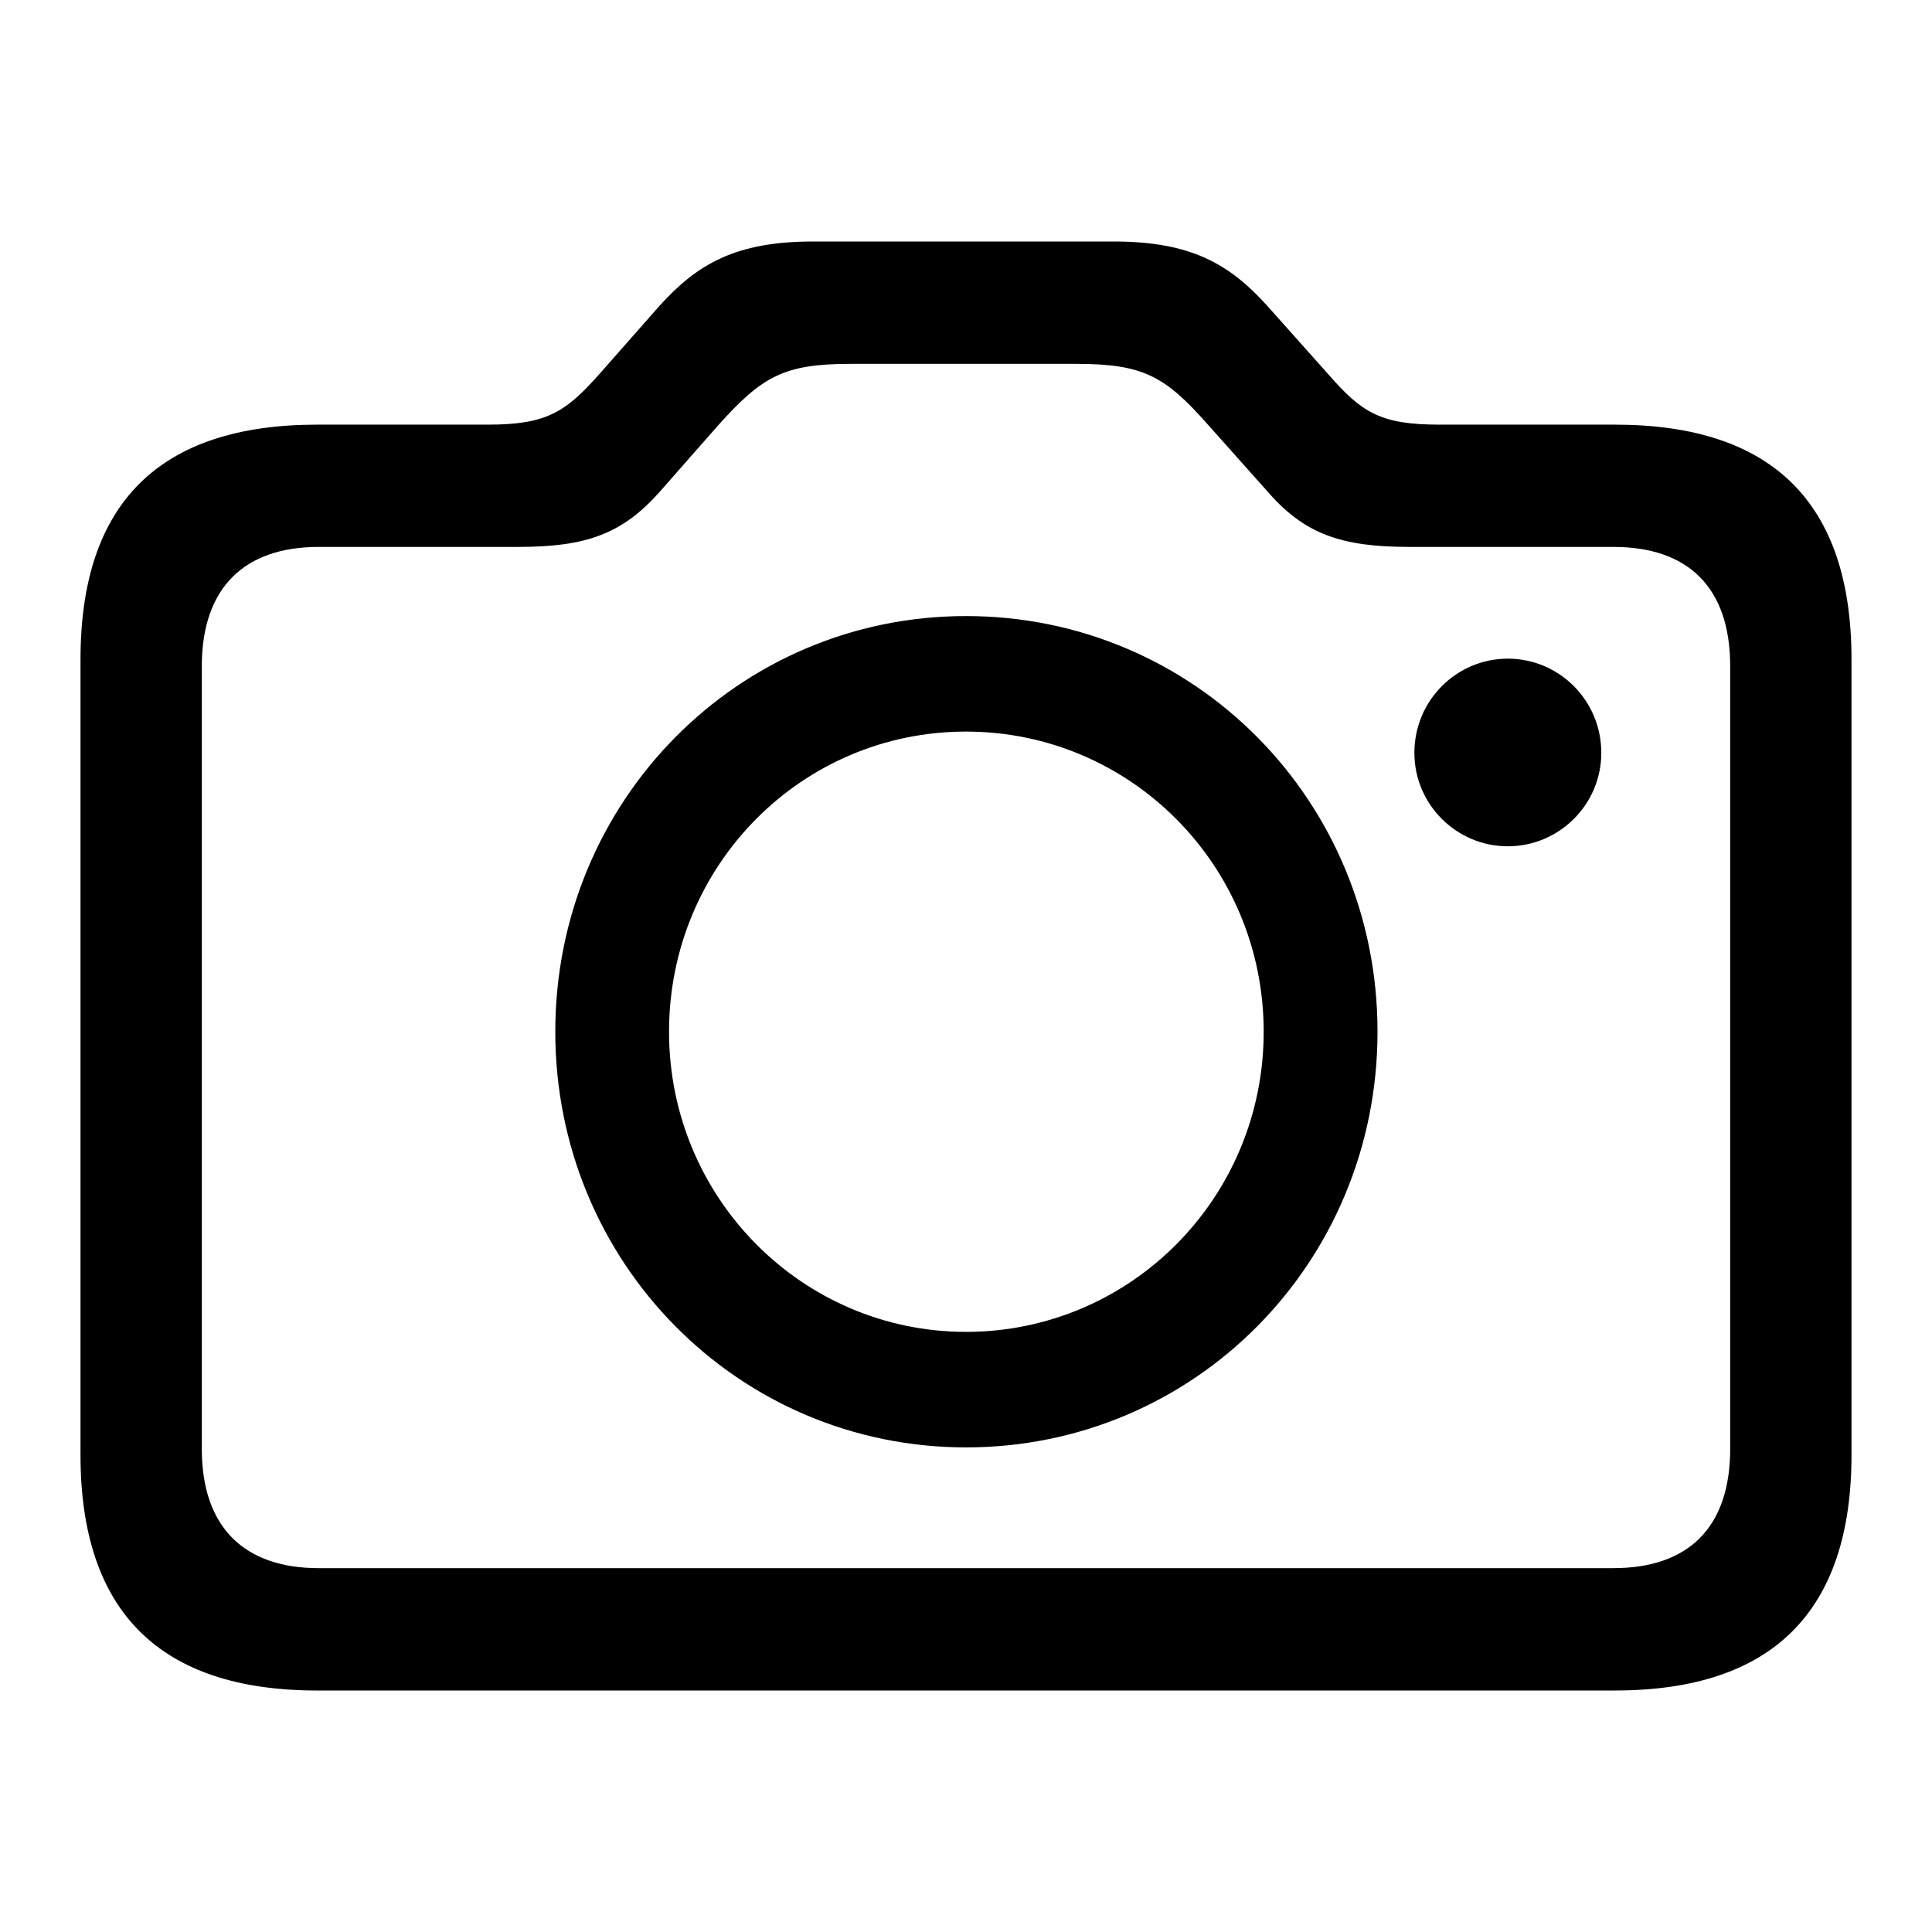
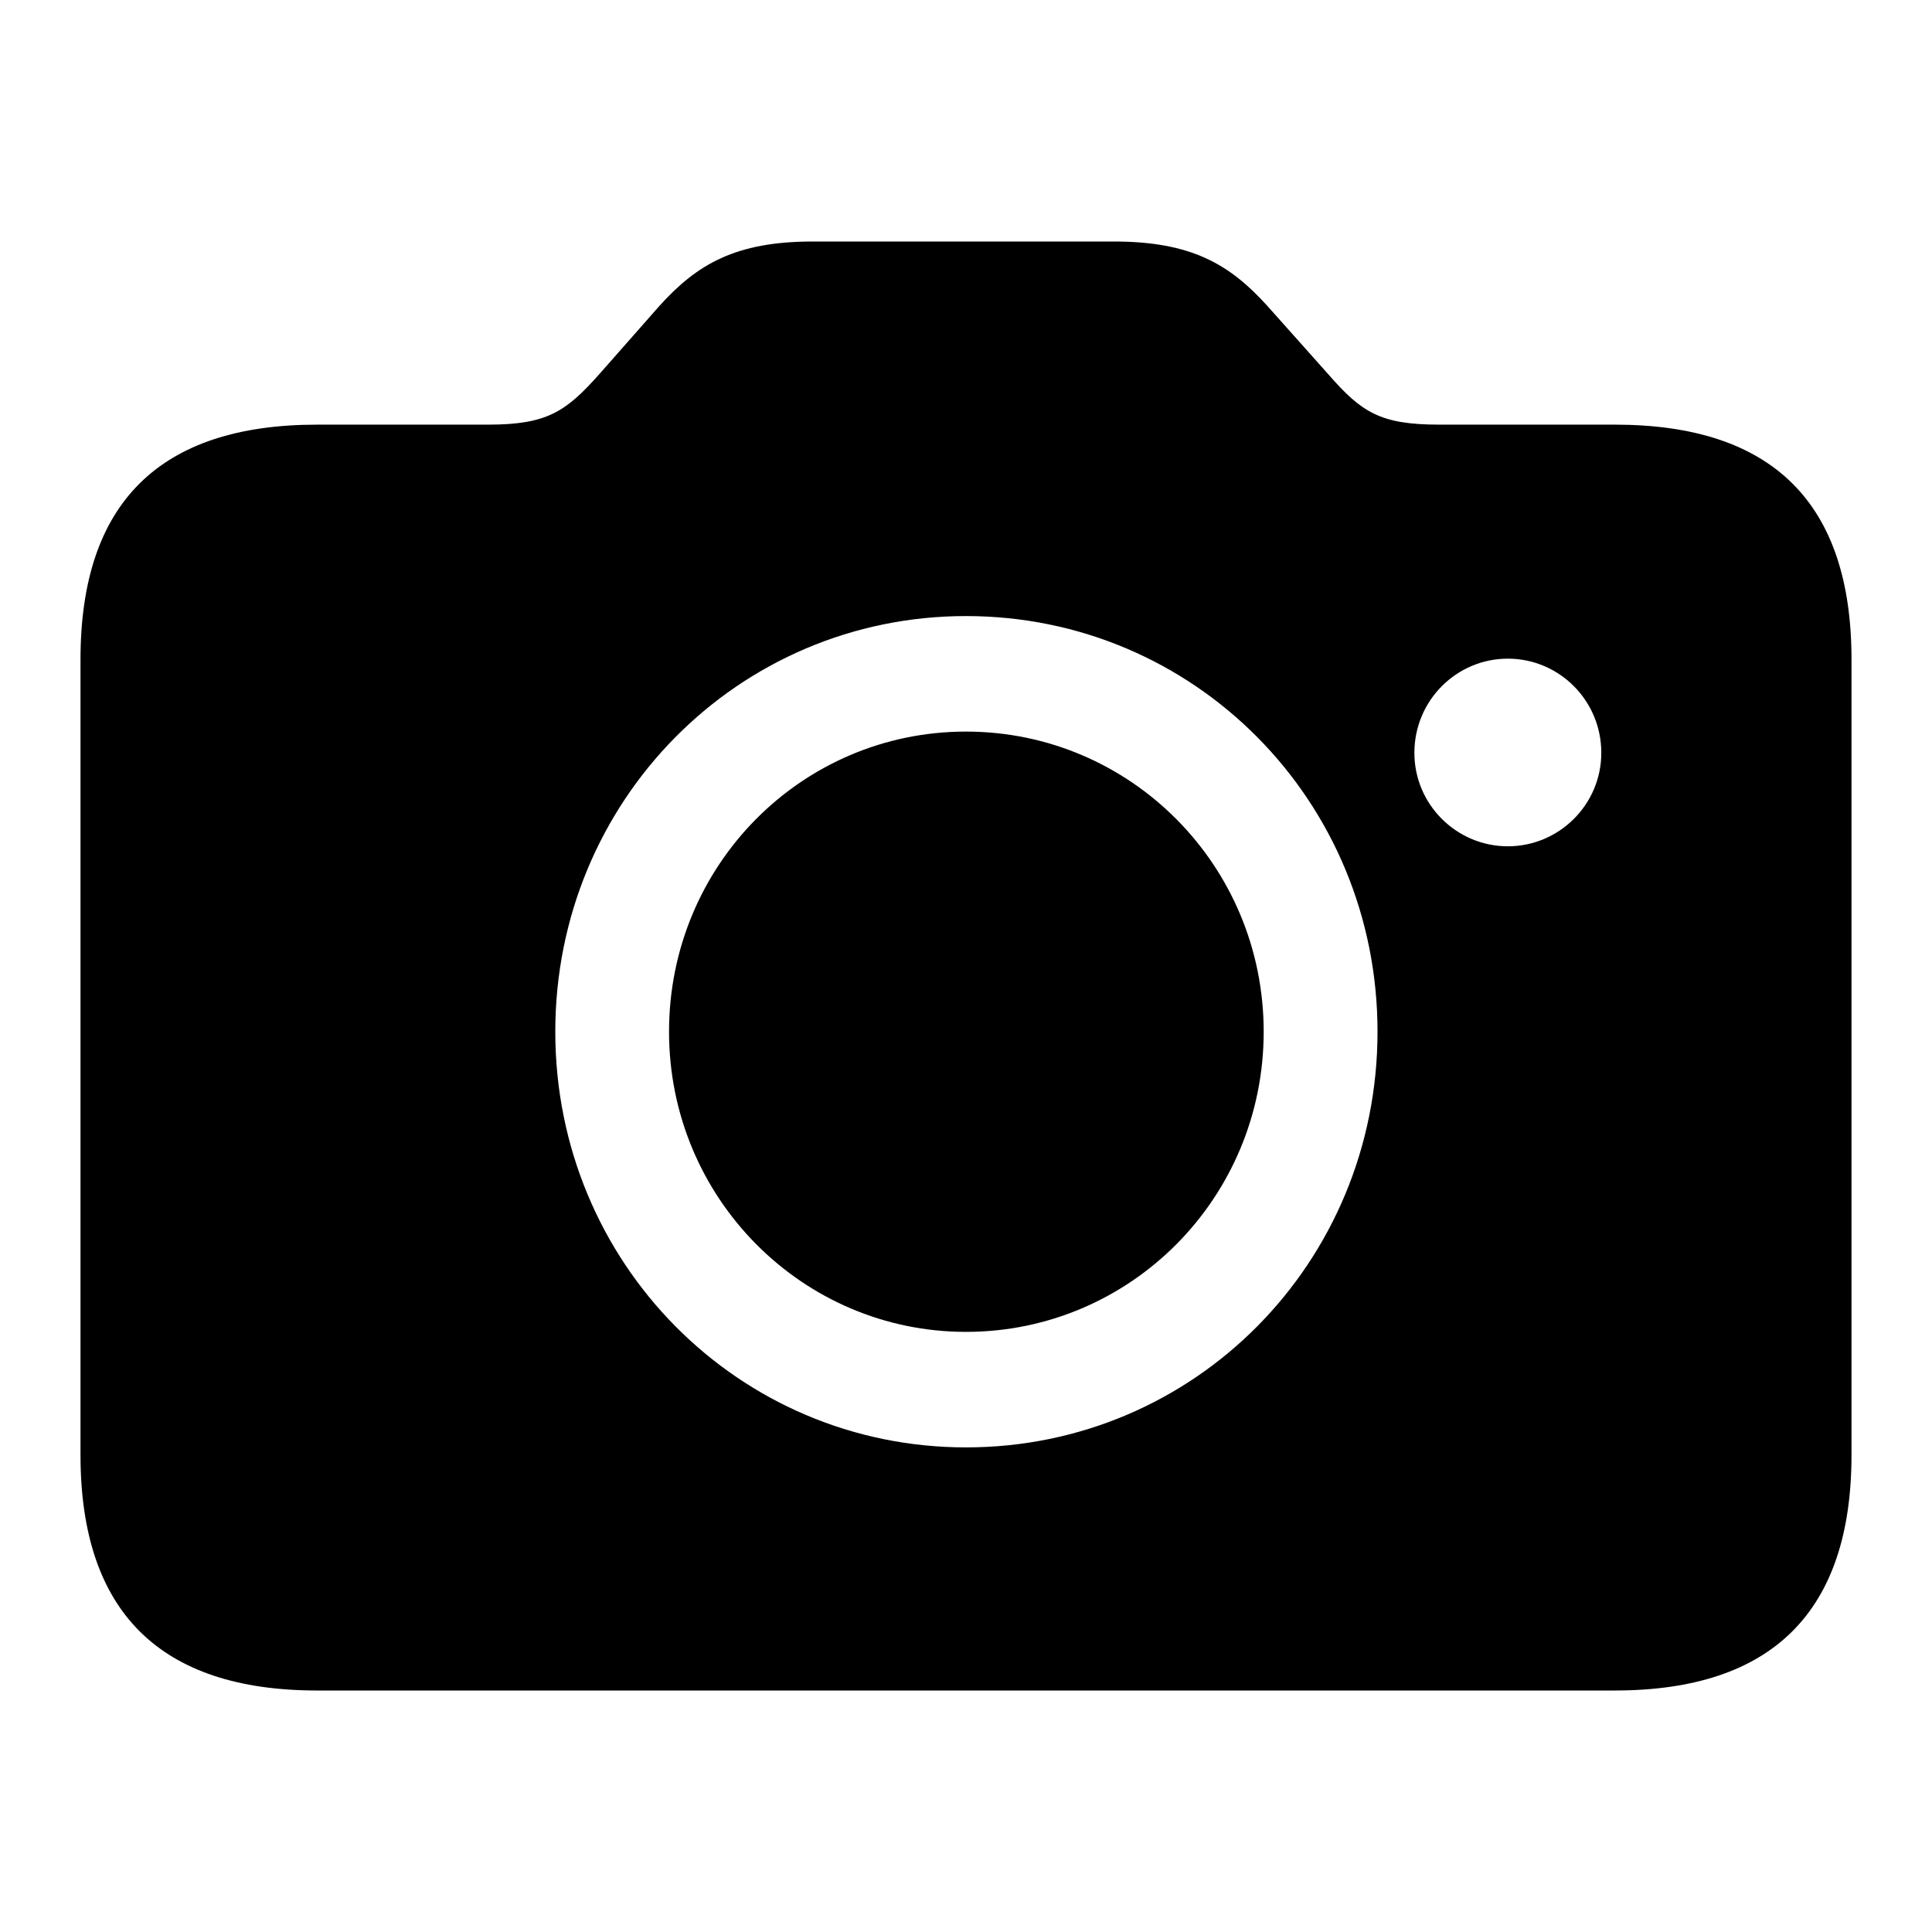
<svg xmlns="http://www.w3.org/2000/svg" width="24px" height="24px" viewBox="0 0 24 24" version="1.1">
  <g id="icon/iOS/camera" stroke="none" stroke-width="1" fill="none" fill-rule="evenodd">
    <rect id="ViewBox" fill-rule="nonzero" x="0" y="0" width="24" height="24" />
-     <path d="M3.94,21 L20.06,21 C22.017,21 23,20.018 23,18.074 L23,8.191 C23,6.247 22.017,5.275 20.06,5.275 L17.879,5.275 C17.149,5.275 16.915,5.124 16.503,4.652 L15.745,3.802 C15.277,3.283 14.799,3 13.835,3 L10.1,3 C9.135,3 8.658,3.283 8.19,3.802 L7.441,4.652 C7.029,5.114 6.795,5.275 6.065,5.275 L3.94,5.275 C1.983,5.275 1,6.247 1,8.191 L1,18.074 C1,20.018 1.983,21 3.94,21 Z M3.958,19.48 C3.041,19.48 2.507,18.98 2.507,17.998 L2.507,8.276 C2.507,7.295 3.041,6.794 3.958,6.794 L6.439,6.794 C7.282,6.794 7.731,6.634 8.199,6.105 L8.929,5.275 C9.472,4.671 9.744,4.52 10.568,4.52 L13.367,4.52 C14.2,4.52 14.472,4.671 15.005,5.275 L15.745,6.105 C16.203,6.634 16.662,6.794 17.505,6.794 L20.042,6.794 C20.969,6.794 21.493,7.295 21.493,8.276 L21.493,17.998 C21.493,18.98 20.969,19.48 20.042,19.48 L3.958,19.48 Z M12,17.98 C14.837,17.98 17.112,15.686 17.112,12.816 C17.112,9.947 14.837,7.653 12,7.653 C9.173,7.653 6.898,9.947 6.898,12.816 C6.898,15.686 9.173,17.98 12,17.98 Z M18.731,10.513 C19.368,10.513 19.892,9.994 19.892,9.352 C19.892,8.701 19.368,8.182 18.731,8.182 C18.094,8.182 17.57,8.701 17.57,9.352 C17.57,9.994 18.094,10.513 18.731,10.513 Z M12,16.545 C9.969,16.545 8.311,14.884 8.311,12.816 C8.311,10.749 9.959,9.088 12,9.088 C14.041,9.088 15.698,10.749 15.698,12.816 C15.698,14.884 14.041,16.545 12,16.545 Z" id="sfsymbols:camera" fill="#000000" fill-rule="nonzero" />
+     <path d="M3.94,21 L20.06,21 C22.017,21 23,20.018 23,18.074 L23,8.191 C23,6.247 22.017,5.275 20.06,5.275 L17.879,5.275 C17.149,5.275 16.915,5.124 16.503,4.652 L15.745,3.802 C15.277,3.283 14.799,3 13.835,3 L10.1,3 C9.135,3 8.658,3.283 8.19,3.802 L7.441,4.652 C7.029,5.114 6.795,5.275 6.065,5.275 L3.94,5.275 C1.983,5.275 1,6.247 1,8.191 L1,18.074 C1,20.018 1.983,21 3.94,21 Z M12,17.98 C9.173,17.98 6.898,15.686 6.898,12.816 C6.898,9.947 9.173,7.653 12,7.653 C14.837,7.653 17.112,9.947 17.112,12.816 C17.112,15.686 14.837,17.98 12,17.98 Z M18.731,10.513 C18.094,10.513 17.57,9.994 17.57,9.352 C17.57,8.701 18.094,8.182 18.731,8.182 C19.368,8.182 19.892,8.701 19.892,9.352 C19.892,9.994 19.368,10.513 18.731,10.513 Z M12,16.545 C14.041,16.545 15.698,14.884 15.698,12.816 C15.698,10.749 14.041,9.088 12,9.088 C9.959,9.088 8.311,10.749 8.311,12.816 C8.311,14.884 9.969,16.545 12,16.545 Z" id="sfsymbols:camera.fill" fill="#000000" fill-rule="nonzero" />
  </g>
</svg>
